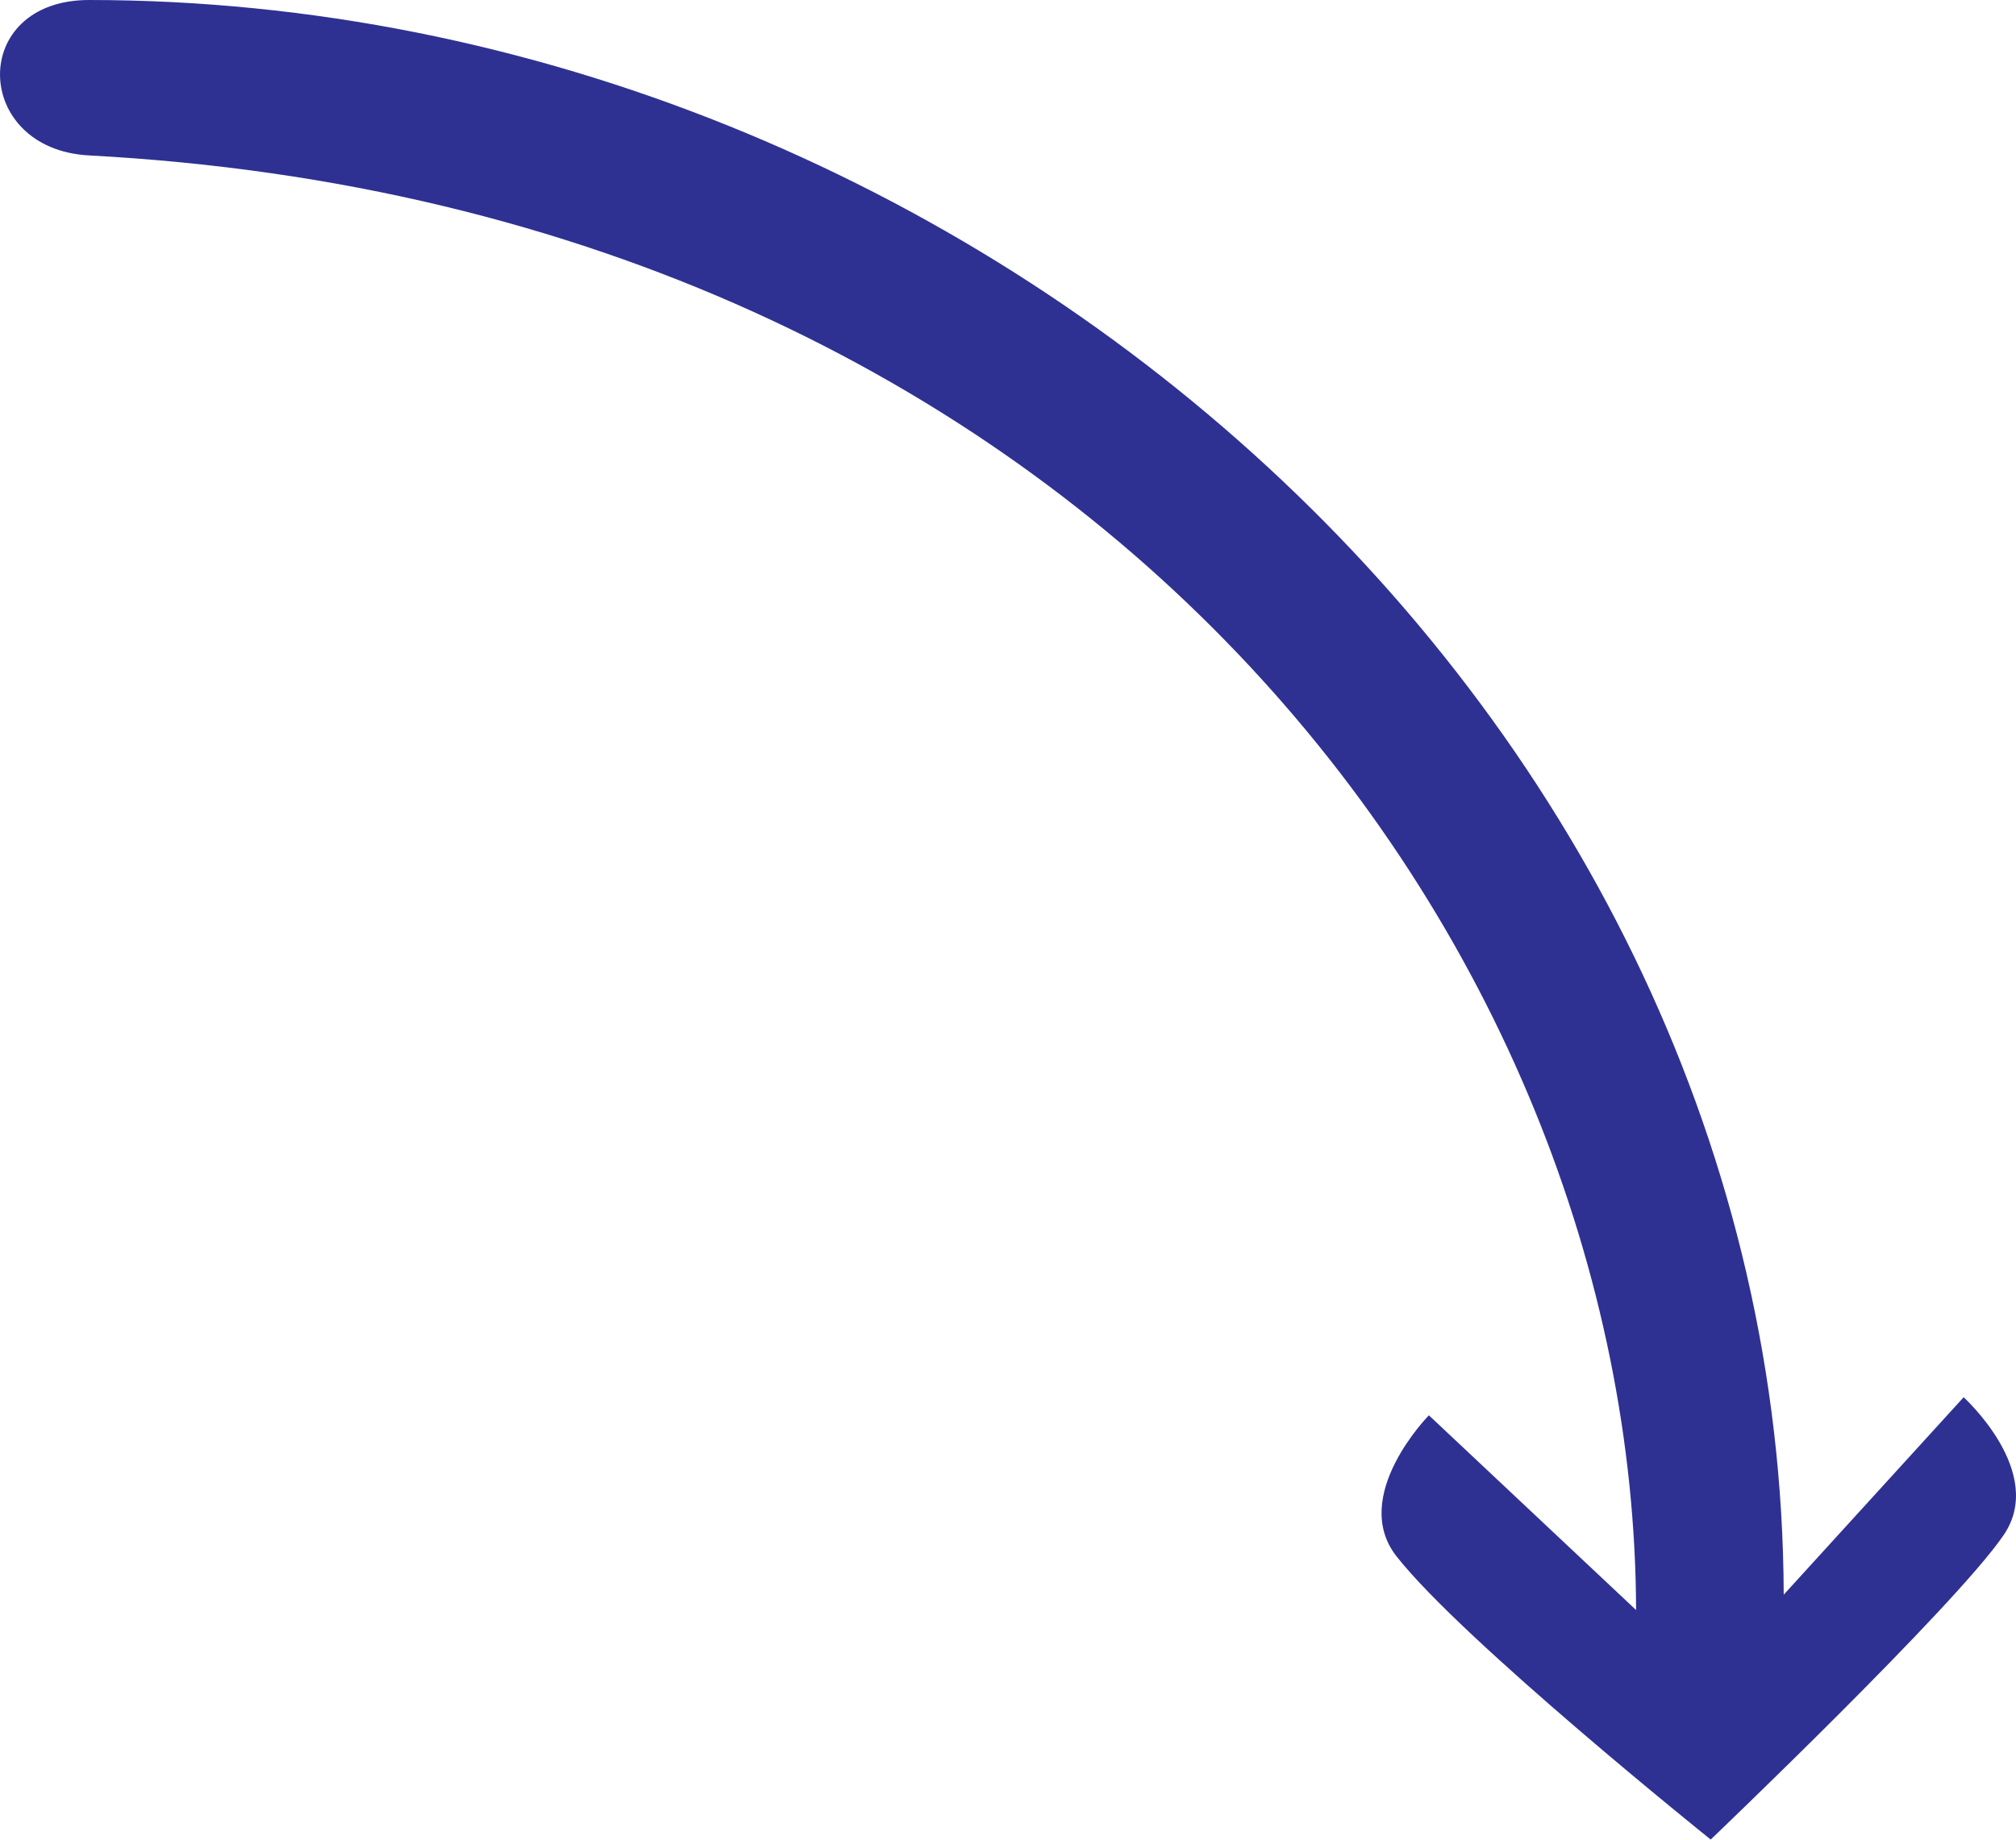
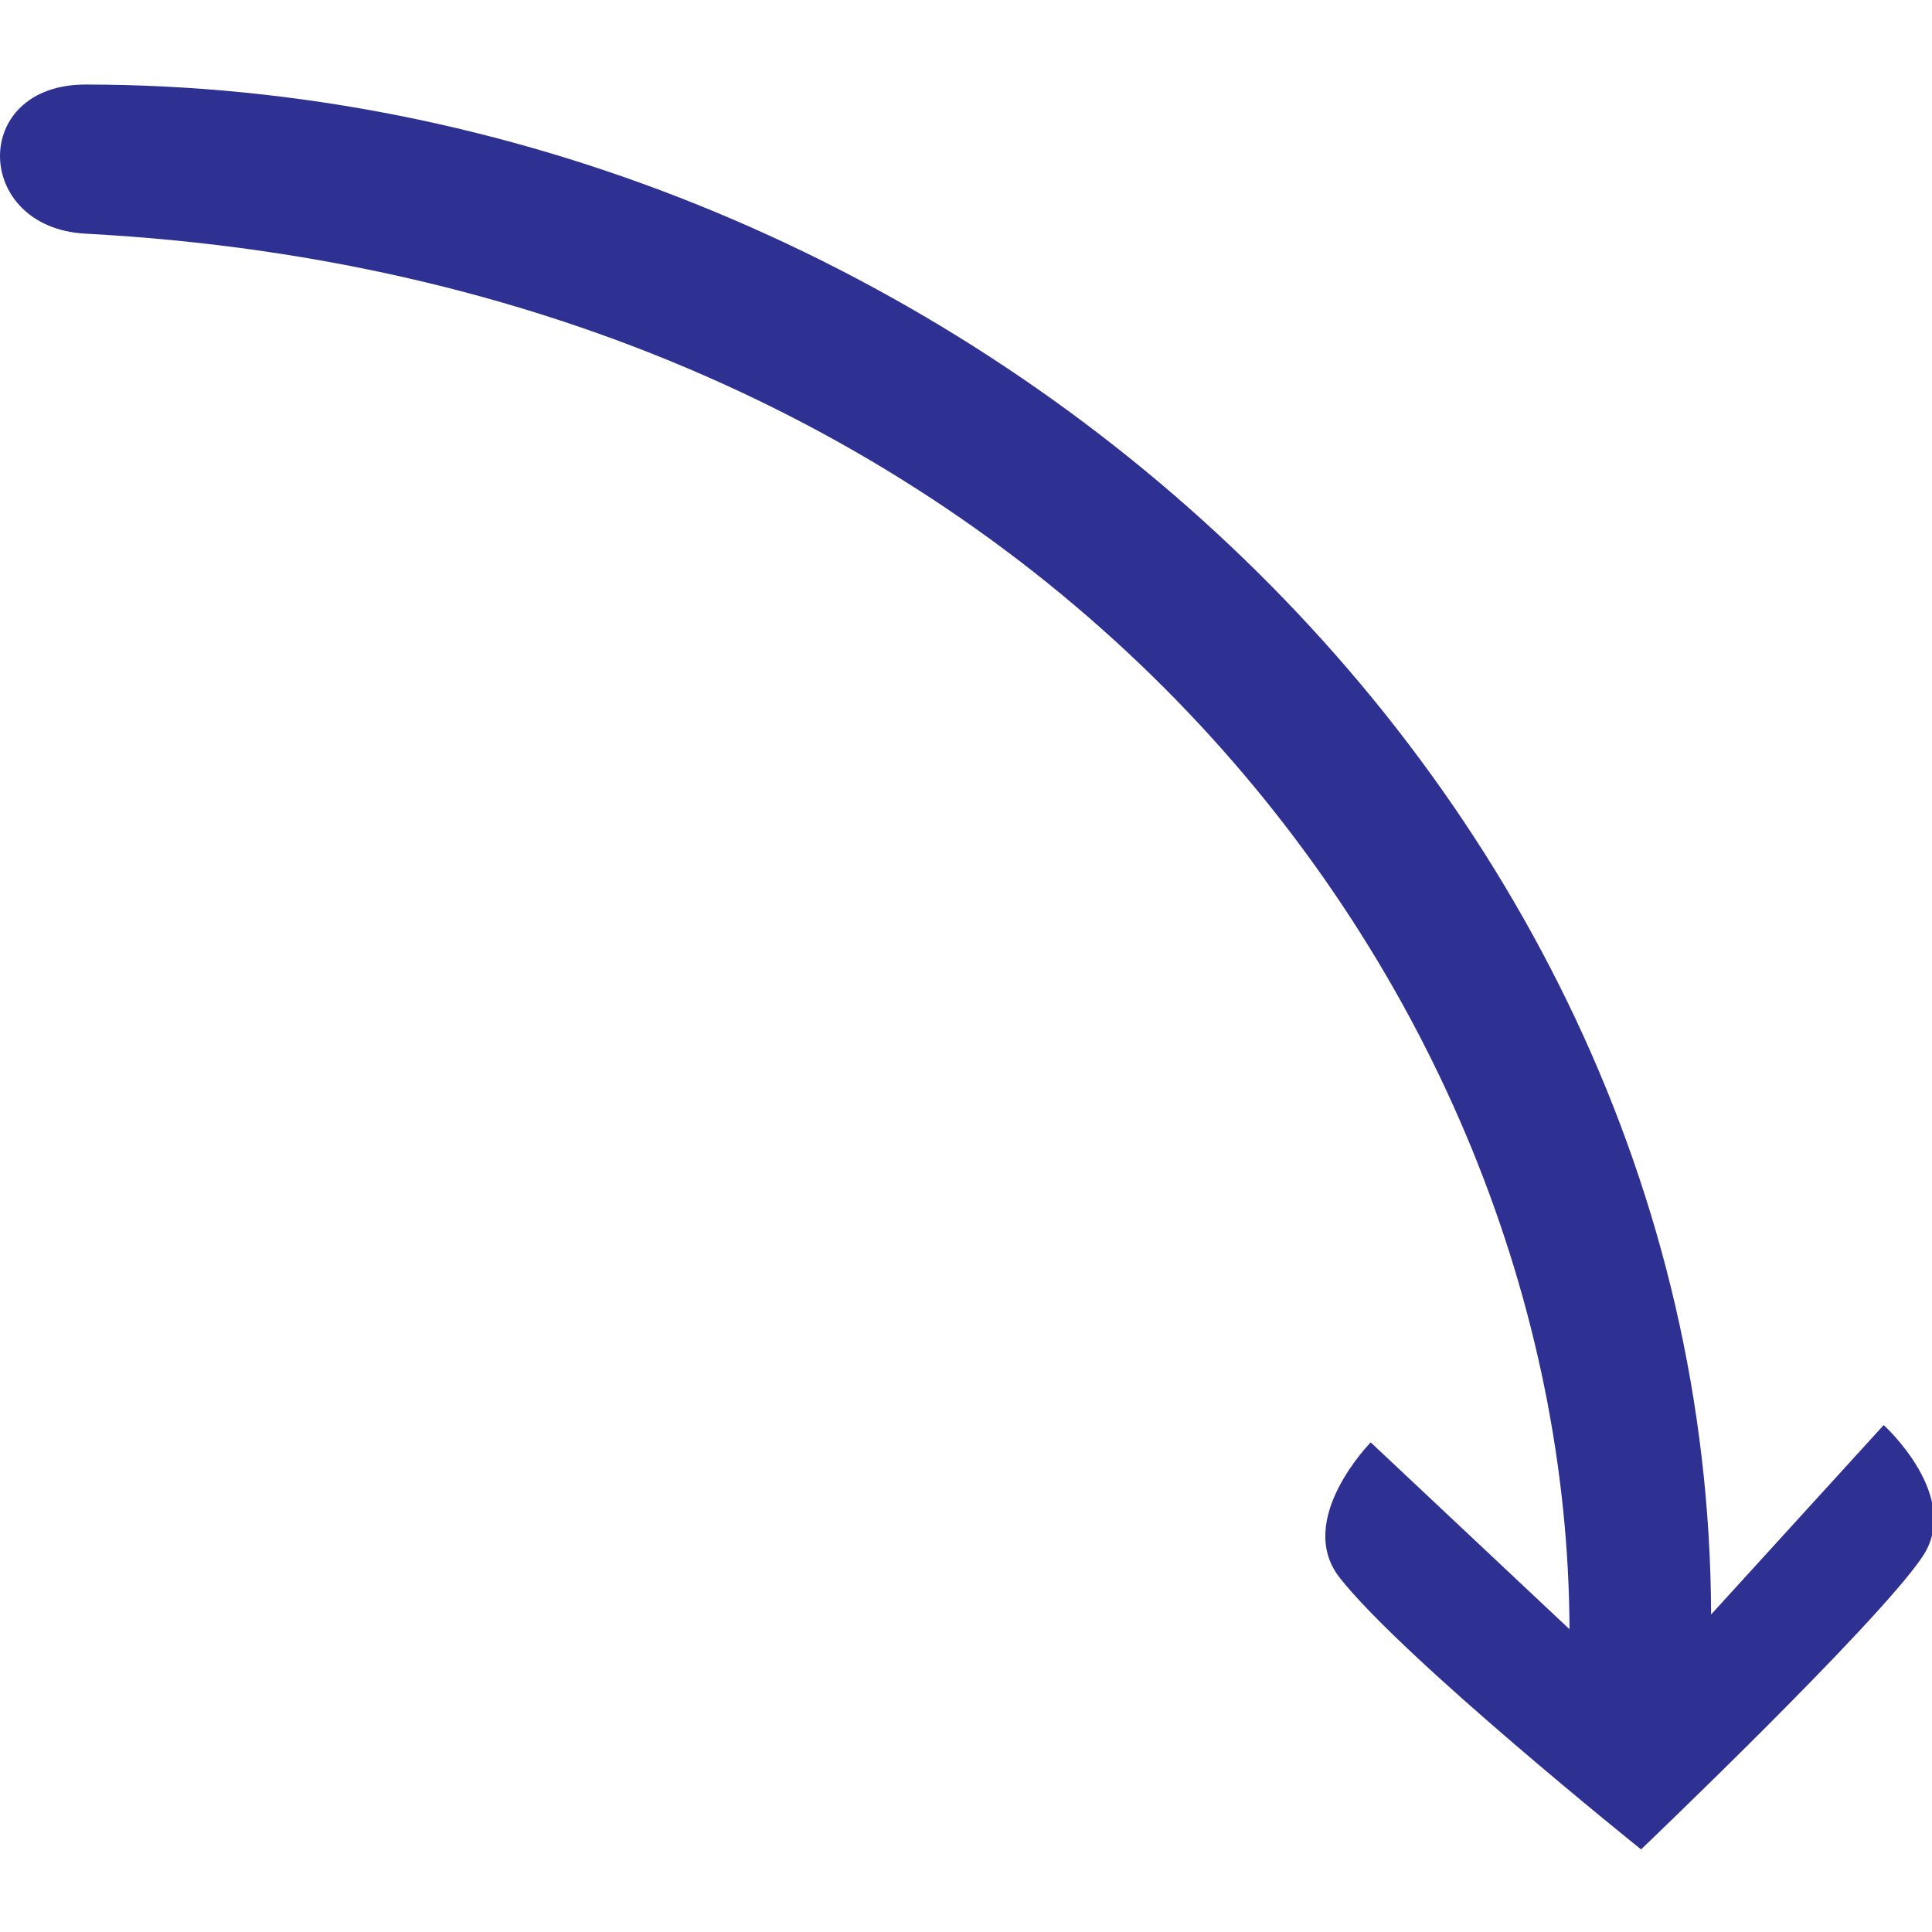
- <svg id="Layer_2" data-name="Layer 2" viewBox="0 0 270.27 246.64">
+ <svg id="Layer_2" data-name="Layer 2" viewBox="-0.0 -11.815 270.0 270.0">
  <defs>
    <style>
      .cls-1 {
        fill: #2e3192;
      }
    </style>
  </defs>
  <g id="Layer_1-2" data-name="Layer 1">
    <path id="blue_pro_r_ne" class="cls-1" d="m11.95,0c118.91.05,226.81,95.74,227.18,213.81l24.12-26.47s11.13,10.07,5.36,18.48c-6.47,9.52-39.27,40.82-39.27,40.82,0,0-33.18-26.6-42.12-37.97-6.33-8.08,4.34-18.91,4.34-18.91l27.78,26.11c-.28-89.27-73.15-187.86-207.39-195.03C-3.73,20.01-4.23,0,11.95,0Z" />
  </g>
</svg>
